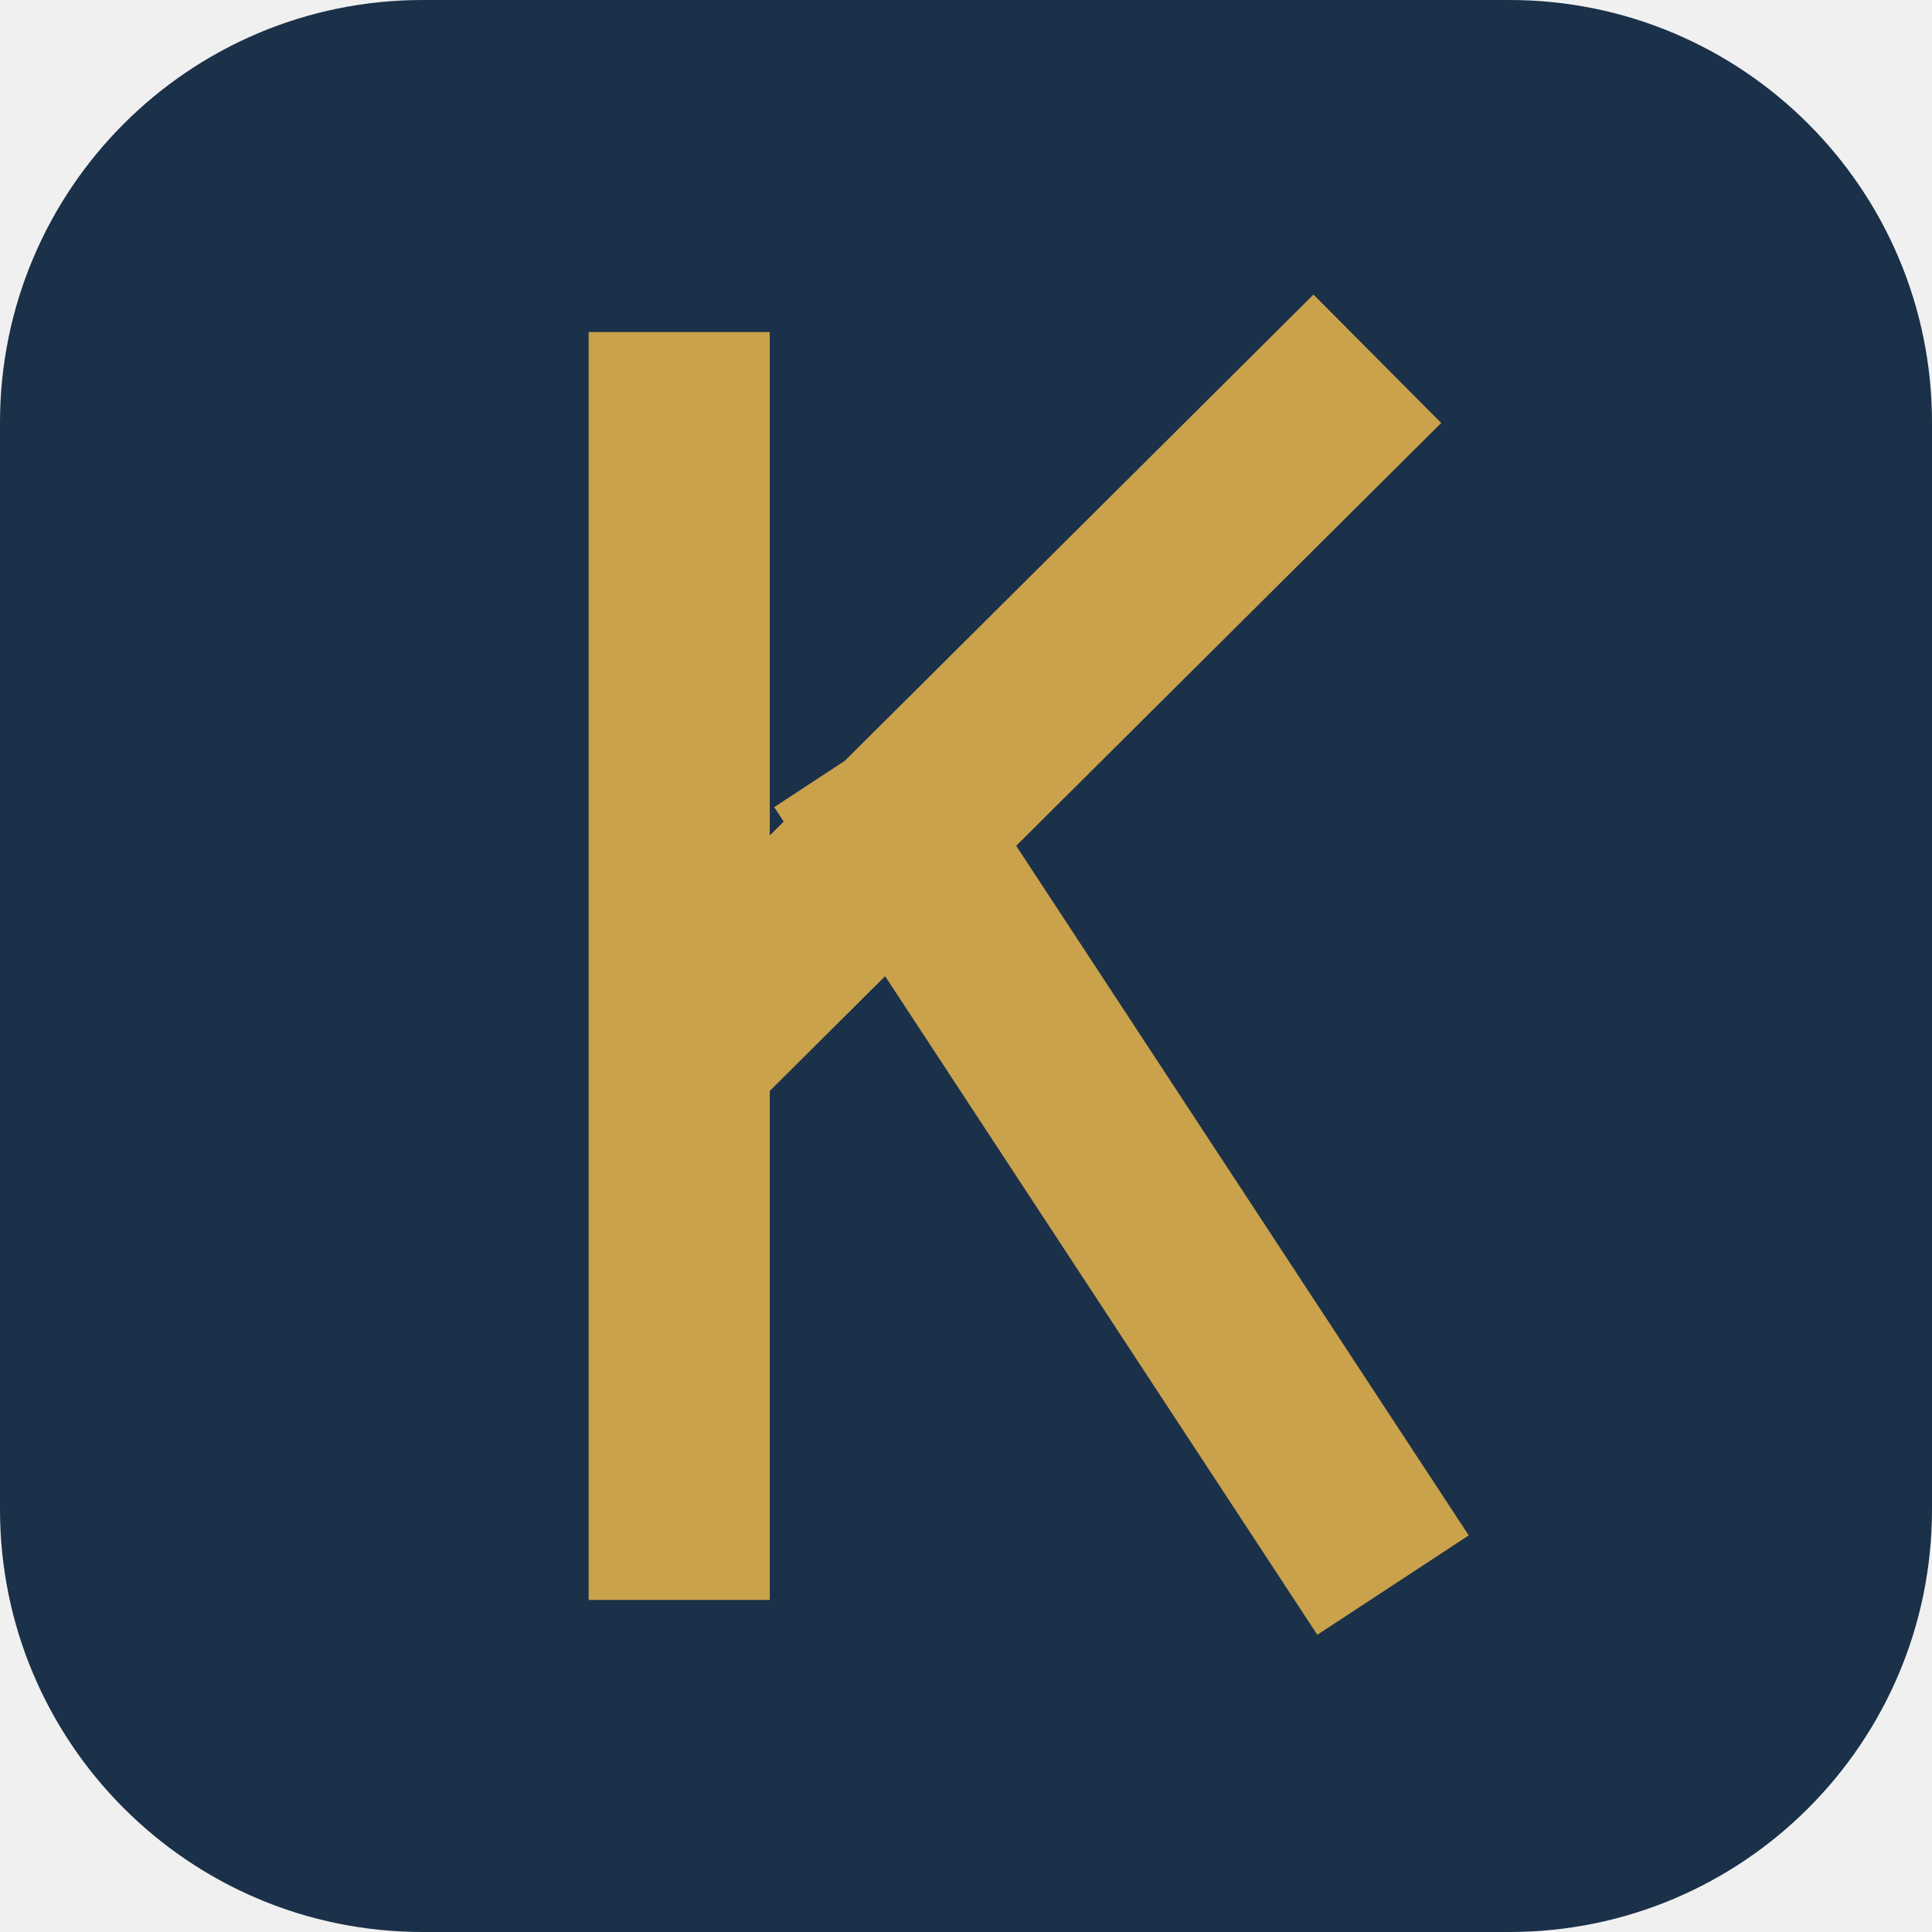
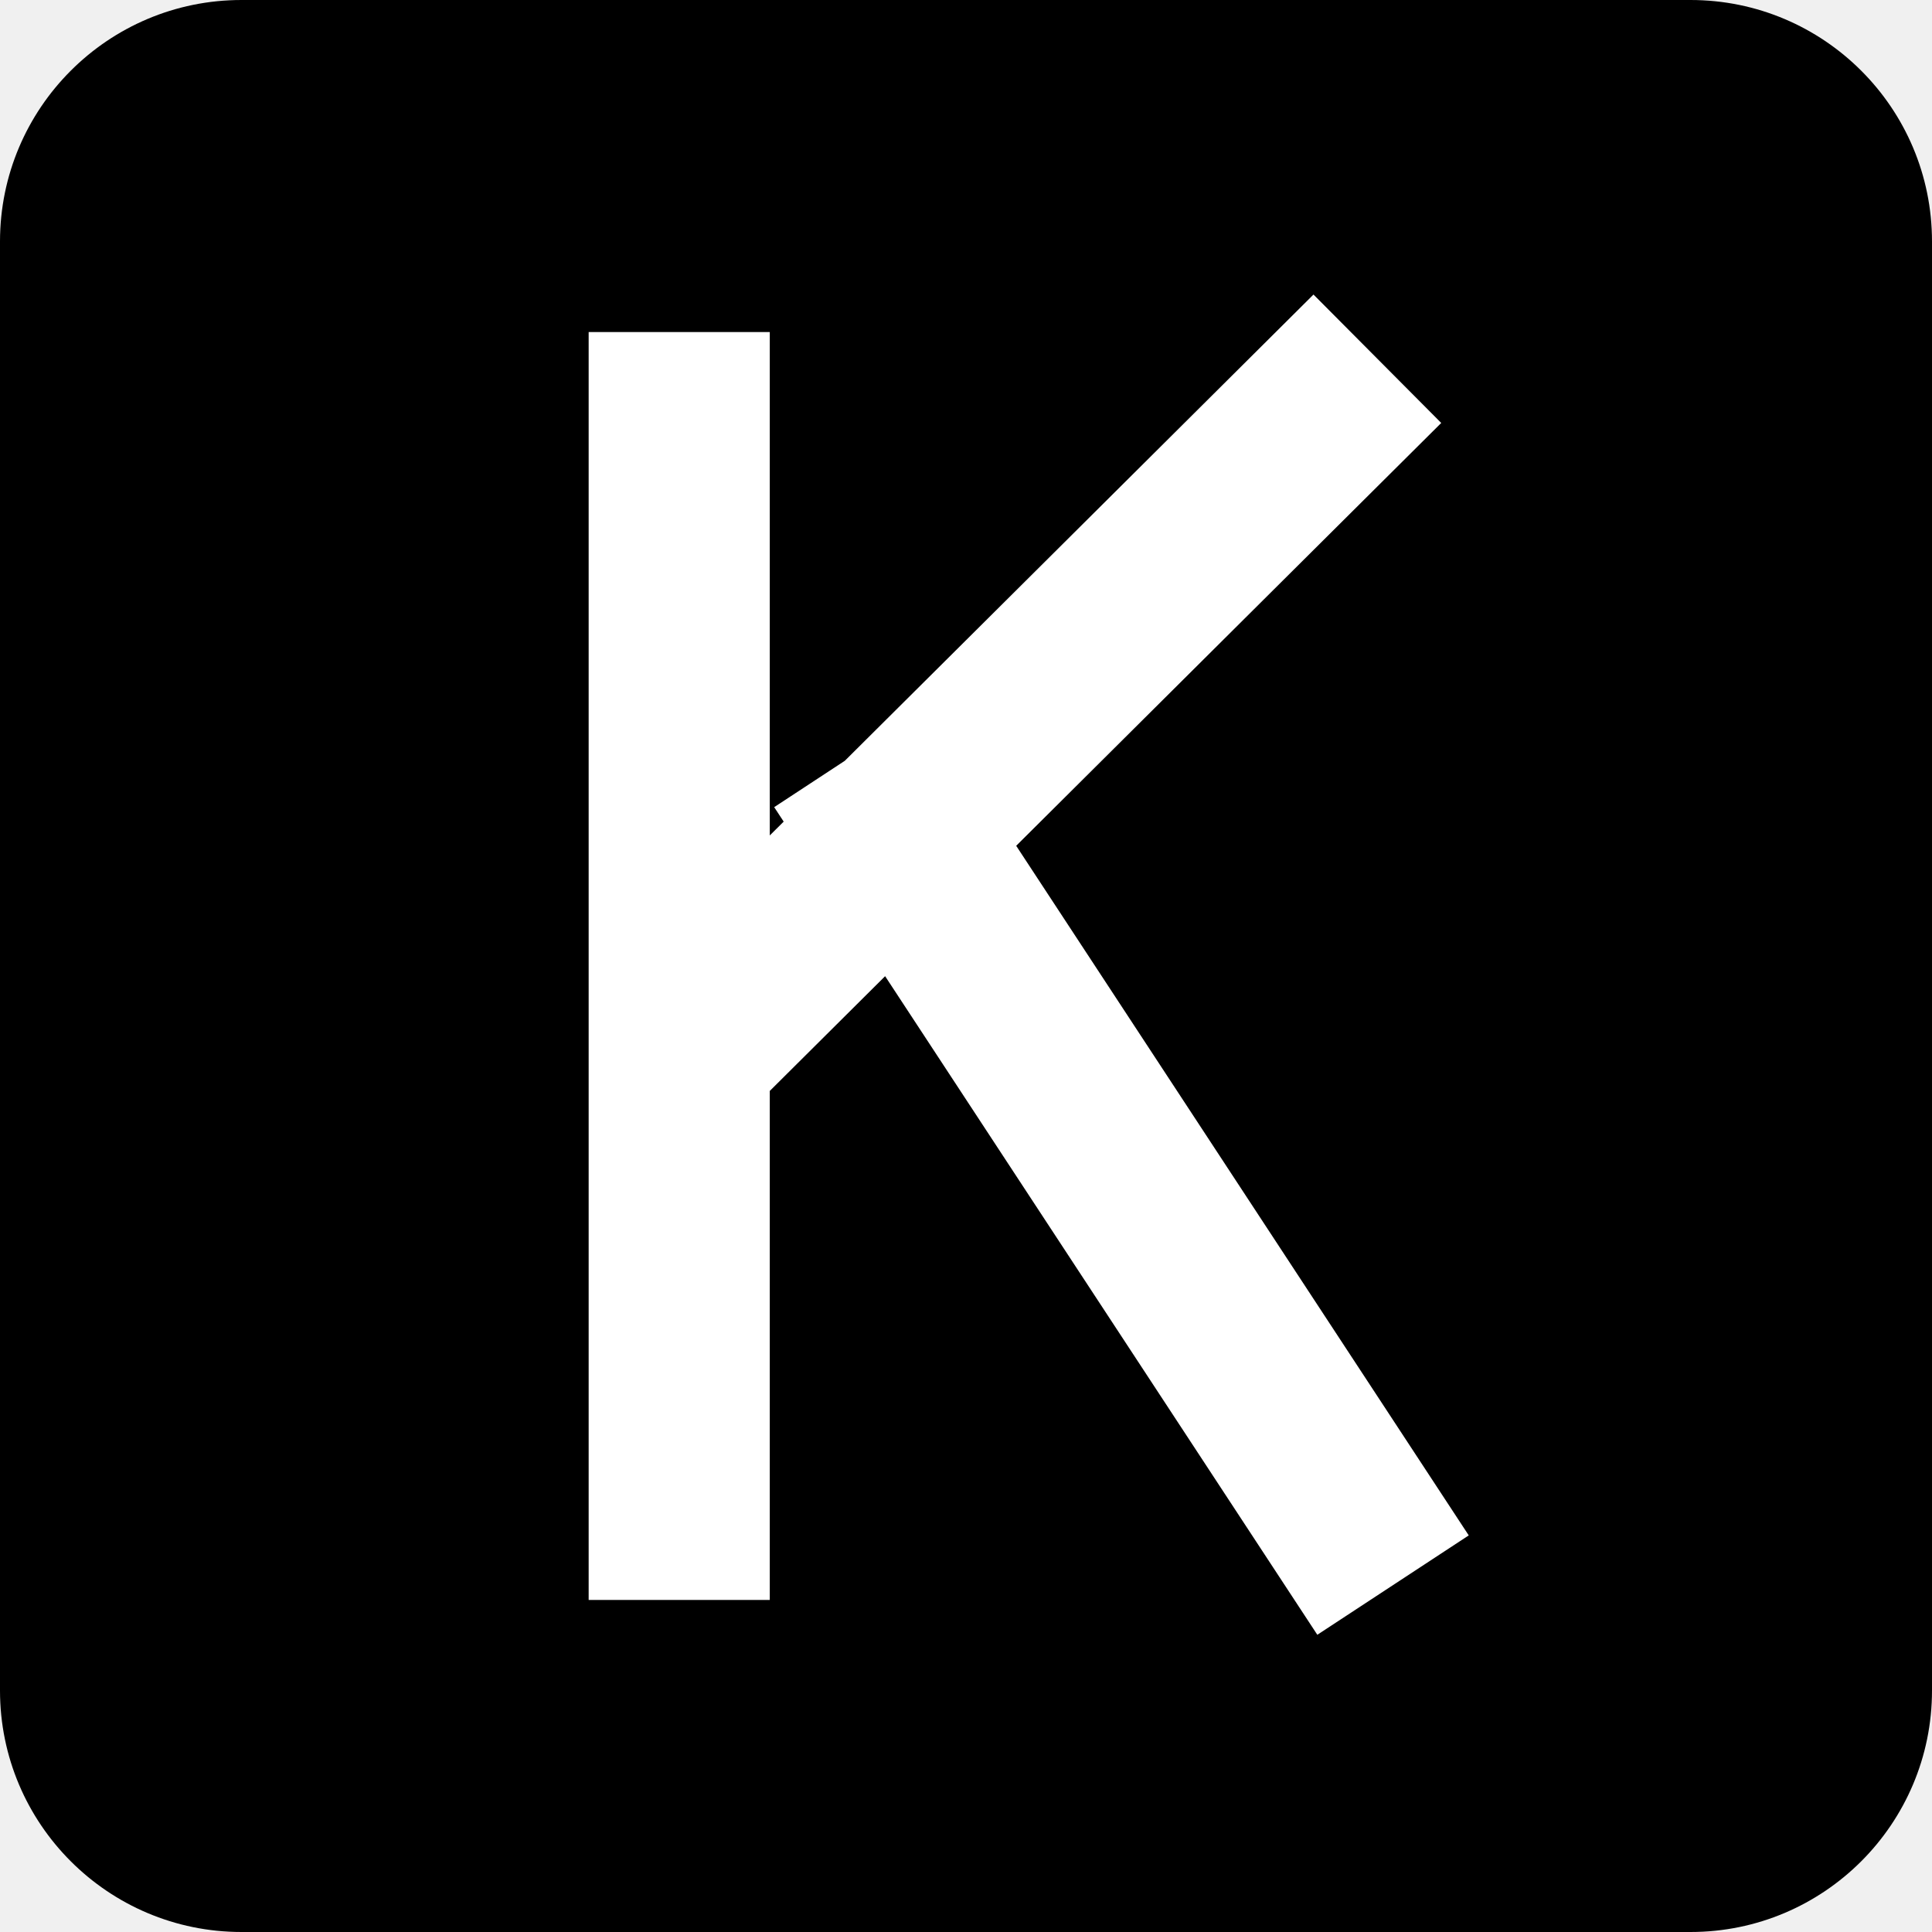
<svg xmlns="http://www.w3.org/2000/svg" viewBox="0 0 64 64">
-   <rect width="64" height="64" rx="14" fill="#1B3049" />
-   <path d="M22.5 14v36M43.5 14L24.2 33.2M29.8 27.6L44.5 50" fill="none" stroke="#C9A24B" stroke-width="6" stroke-linecap="square" />
+   <rect width="64" height="64" rx="8" fill="#000000" />
+   <path d="M22.5 14v36M43.5 14L24.2 33.2M29.8 27.6L44.5 50" fill="none" stroke="#FFFFFF" stroke-width="6" stroke-linecap="square" />
</svg>
